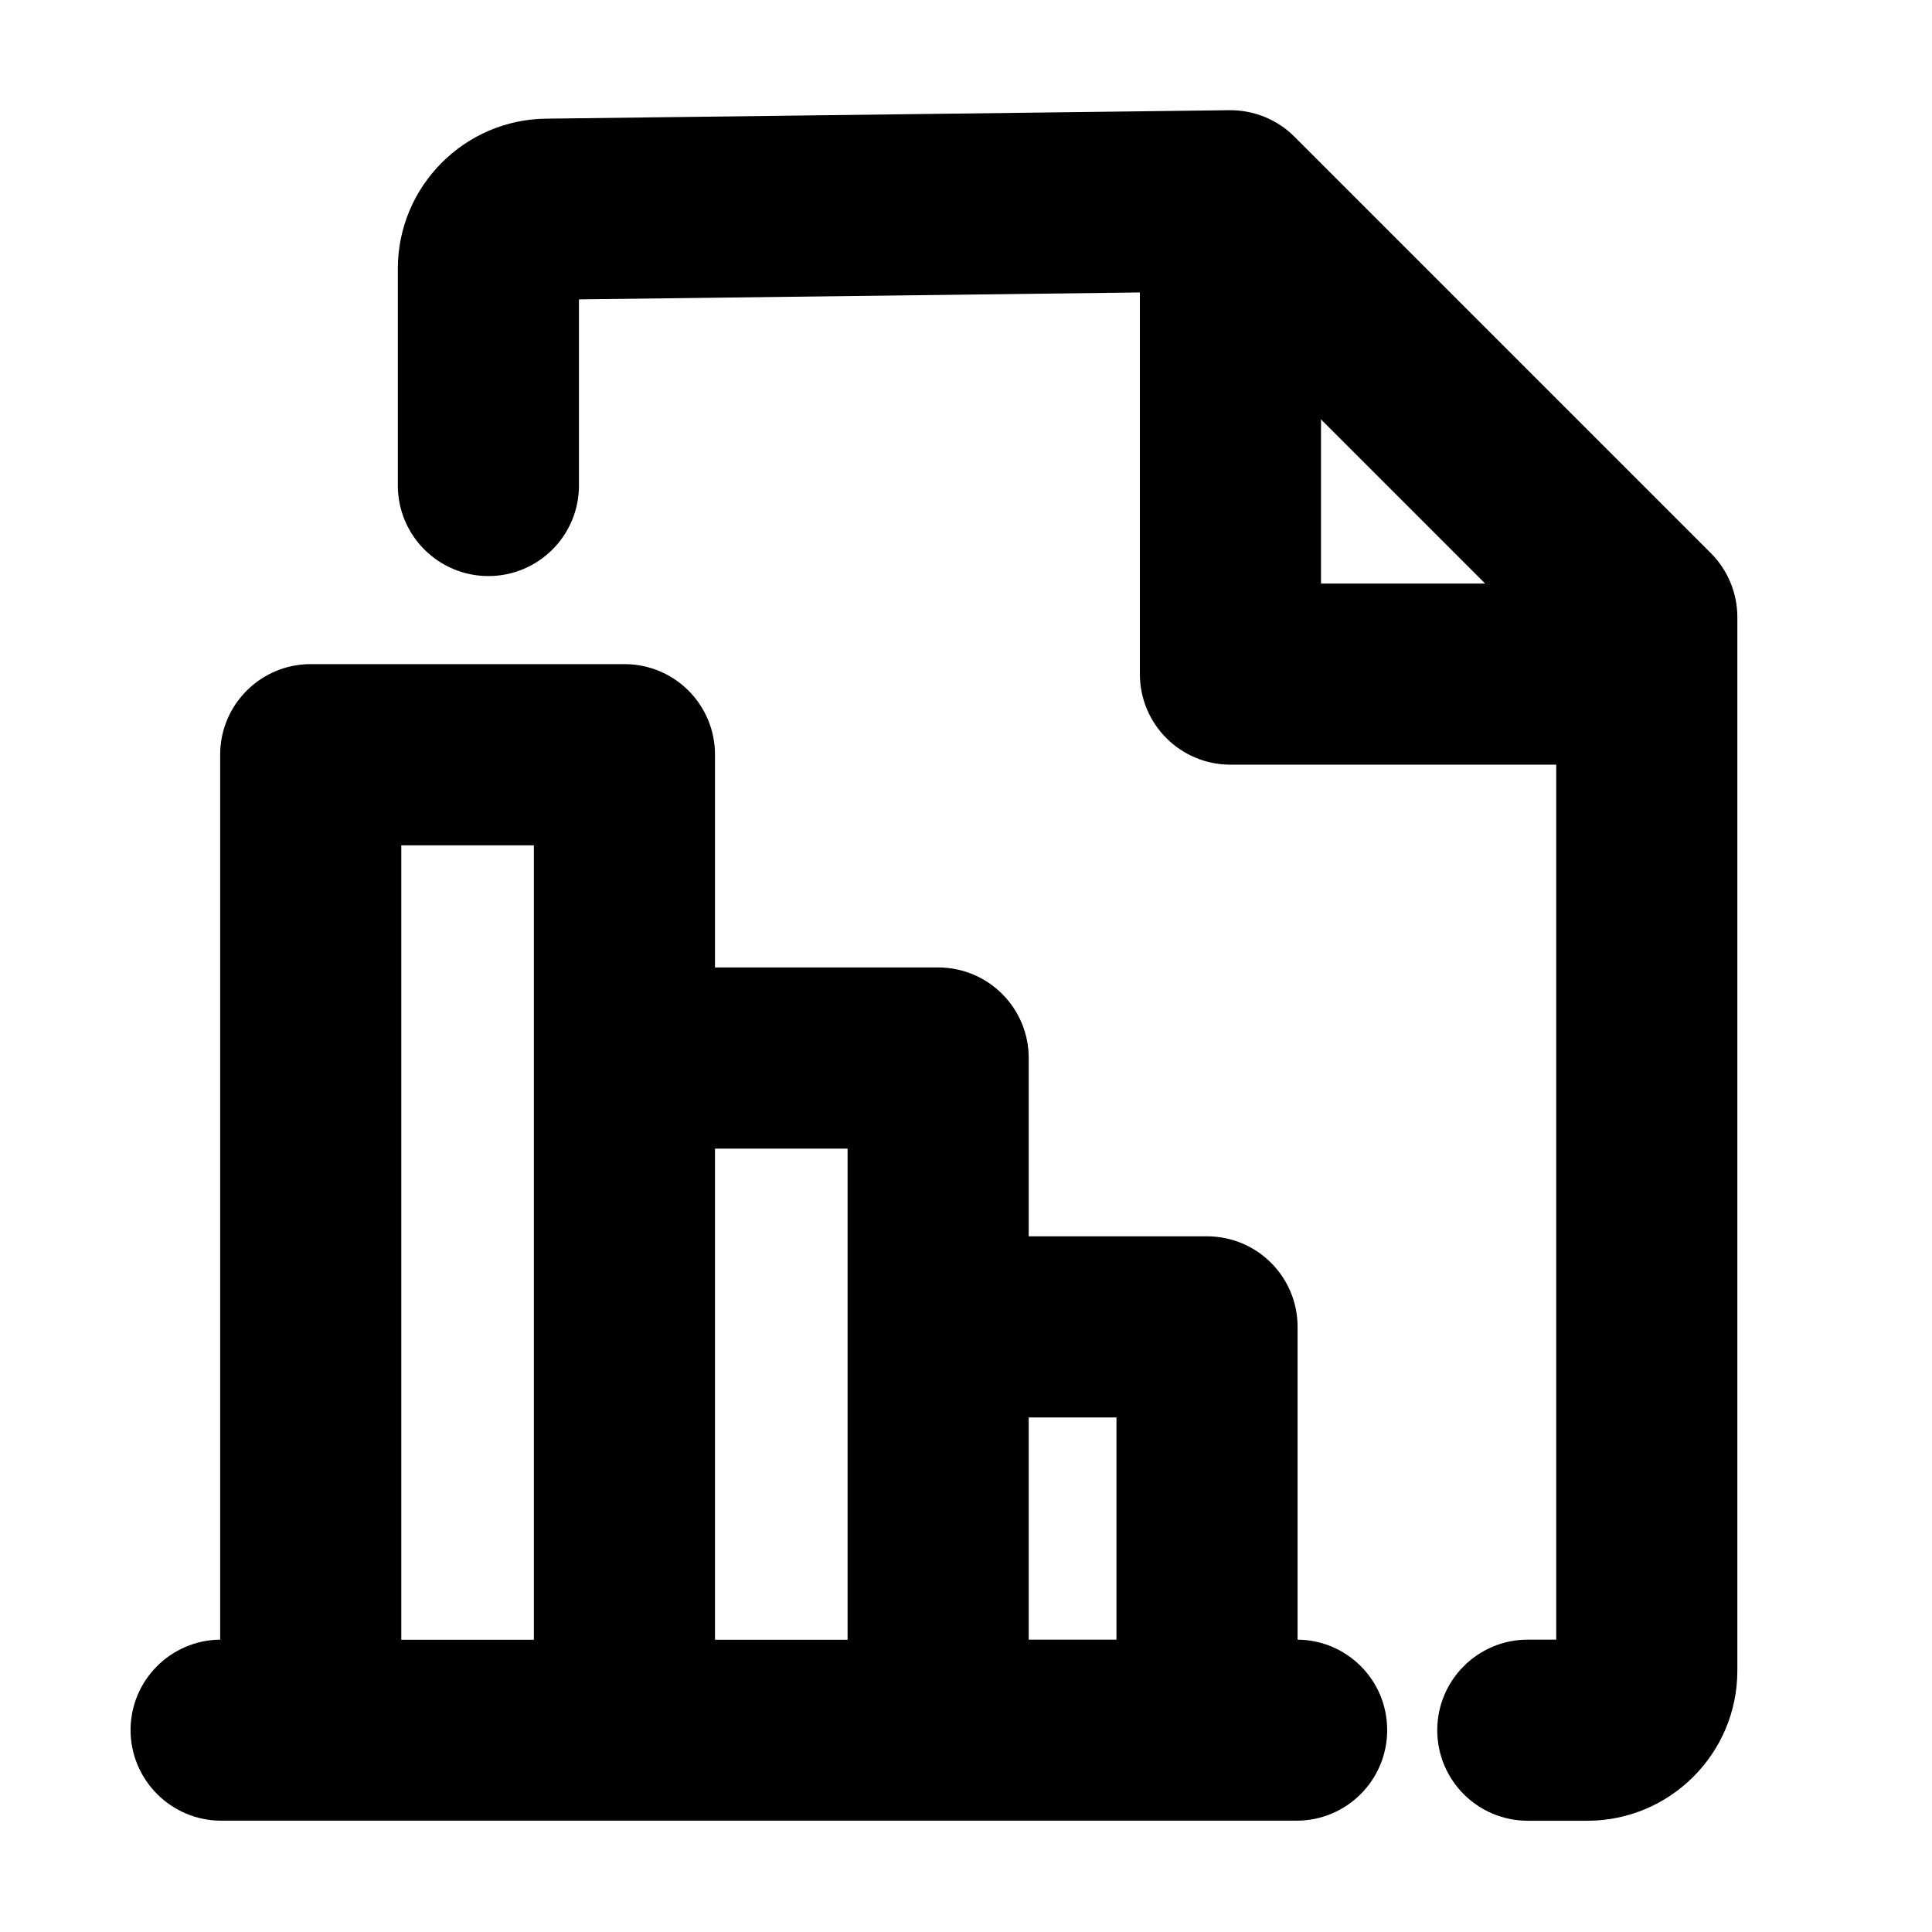
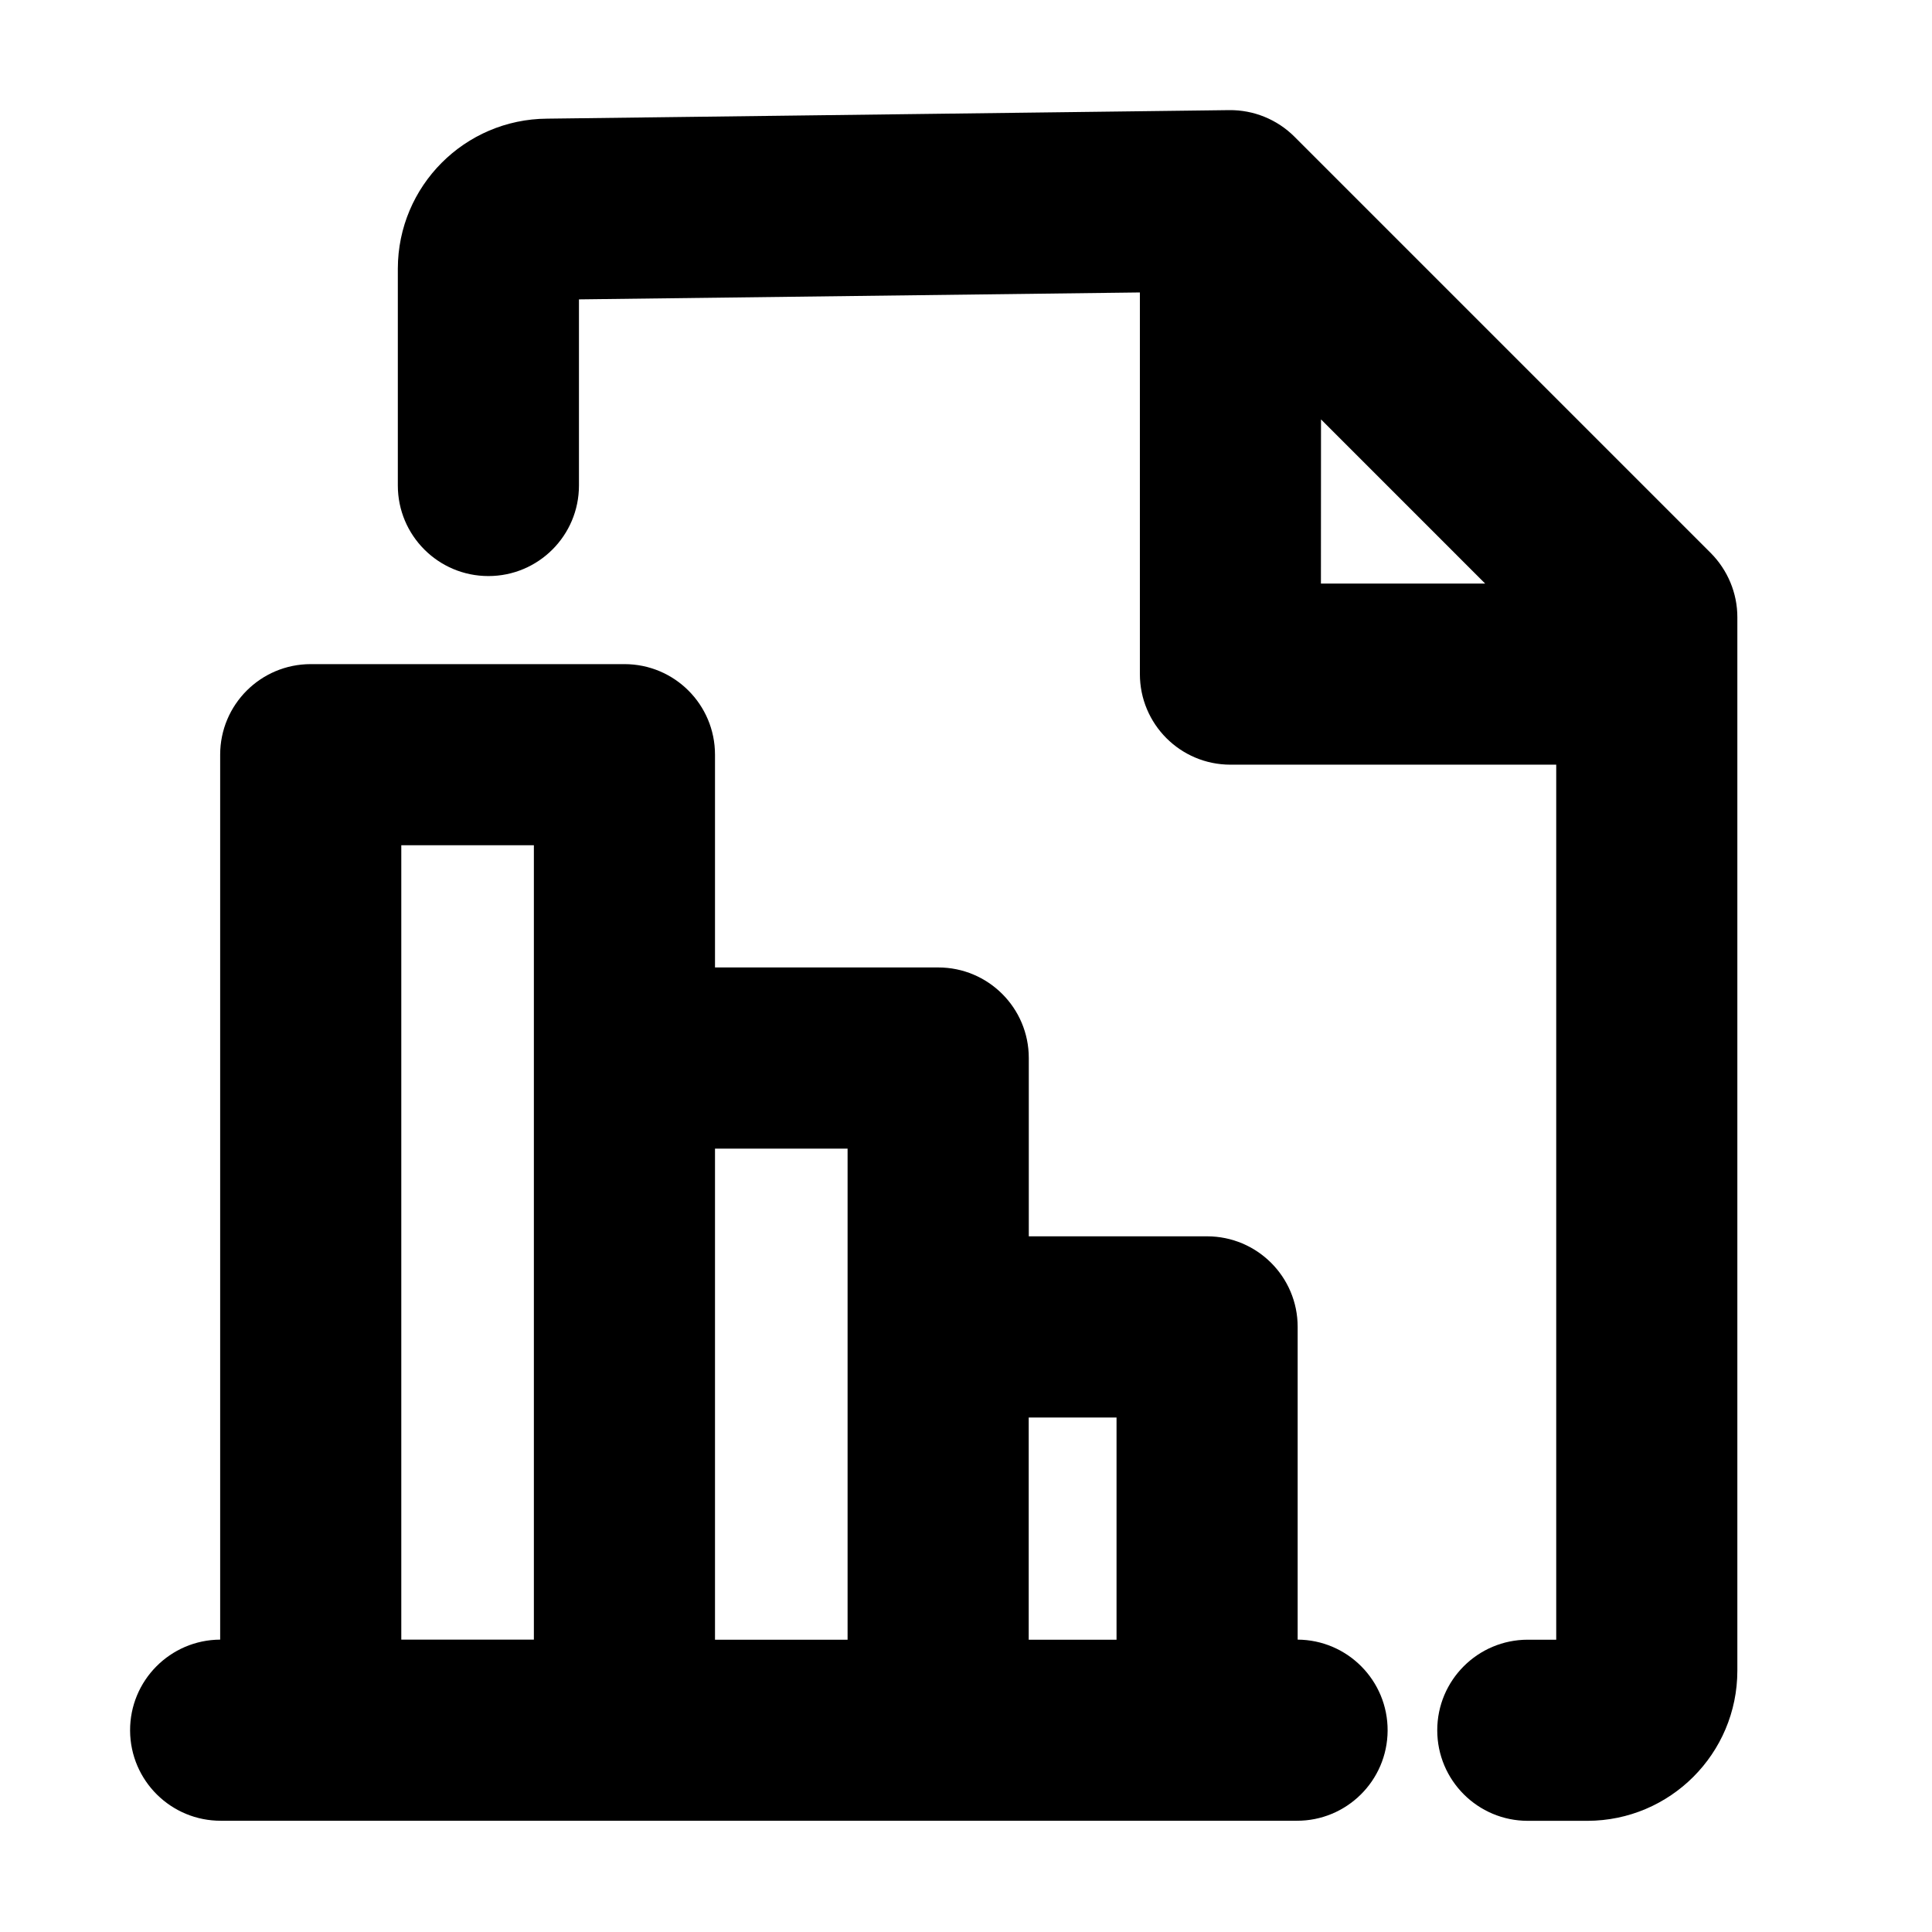
- <svg xmlns="http://www.w3.org/2000/svg" width="24" height="24" viewBox="0 0 24 24">
-   <path d="M21.252 6.87L16.08 1.698C15.865 1.483 15.574 1.366 15.271 1.369L6.797 1.474C5.774 1.478 4.942 2.313 4.942 3.337V6.031C4.942 6.652 5.446 7.156 6.067 7.156C6.689 7.156 7.192 6.652 7.192 6.031V3.719L14.16 3.633V8.374C14.16 8.995 14.663 9.499 15.285 9.499H19.332V20.368H18.979C18.358 20.368 17.854 20.872 17.854 21.493C17.854 22.115 18.358 22.618 18.979 22.618H19.718C20.746 22.618 21.582 21.782 21.582 20.754V7.666C21.582 7.368 21.463 7.082 21.252 6.87ZM16.41 5.21L18.449 7.249H16.41V5.21Z" />
-   <path d="M16.119 20.369V16.483C16.119 15.861 15.616 15.358 14.994 15.358H12.779V13.143C12.779 12.521 12.275 12.018 11.654 12.018H8.882V9.375C8.882 8.753 8.379 8.25 7.757 8.25H3.86C3.239 8.25 2.735 8.753 2.735 9.375V20.368C2.119 20.375 1.622 20.875 1.622 21.492C1.622 22.109 2.125 22.617 2.747 22.617H16.107C16.728 22.617 17.232 22.114 17.232 21.492C17.232 20.871 16.734 20.374 16.118 20.368L16.119 20.369ZM13.869 17.608V20.368H12.779V17.608H13.869ZM10.529 14.269V20.369H8.882V14.269H10.529ZM6.632 10.501V20.369H4.985V10.501H6.632Z" />
+ <svg xmlns="http://www.w3.org/2000/svg" viewBox="0 0 24 24" aria-hidden="true" fill="currentColor" height="24px" width="24px">
+   <path d="M21.252 6.87 16.08 1.698a1.13 1.13 0 0 0-.81-.33l-8.473.106a1.866 1.866 0 0 0-1.855 1.863v2.694a1.125 1.125 0 1 0 2.25 0V3.719l6.968-.086v4.74c0 .622.503 1.126 1.125 1.126h4.047v10.87h-.353a1.125 1.125 0 1 0 0 2.25h.74a1.866 1.866 0 0 0 1.863-1.865V7.666c0-.298-.12-.584-.33-.796M16.41 5.21l2.039 2.039h-2.04z" />
+   <path d="M16.12 20.369v-3.886c0-.622-.504-1.125-1.126-1.125H12.78v-2.215c0-.622-.504-1.125-1.125-1.125H8.882V9.375c0-.622-.503-1.125-1.125-1.125H3.86c-.621 0-1.125.503-1.125 1.125v10.993a1.125 1.125 0 0 0 .012 2.25h13.36a1.125 1.125 0 0 0 .011-2.25zm-2.25-2.76v2.76h-1.091v-2.76zm-3.341-3.34v6.1H8.882v-6.1zM6.632 10.5v9.868H4.985v-9.868z" />
</svg>
